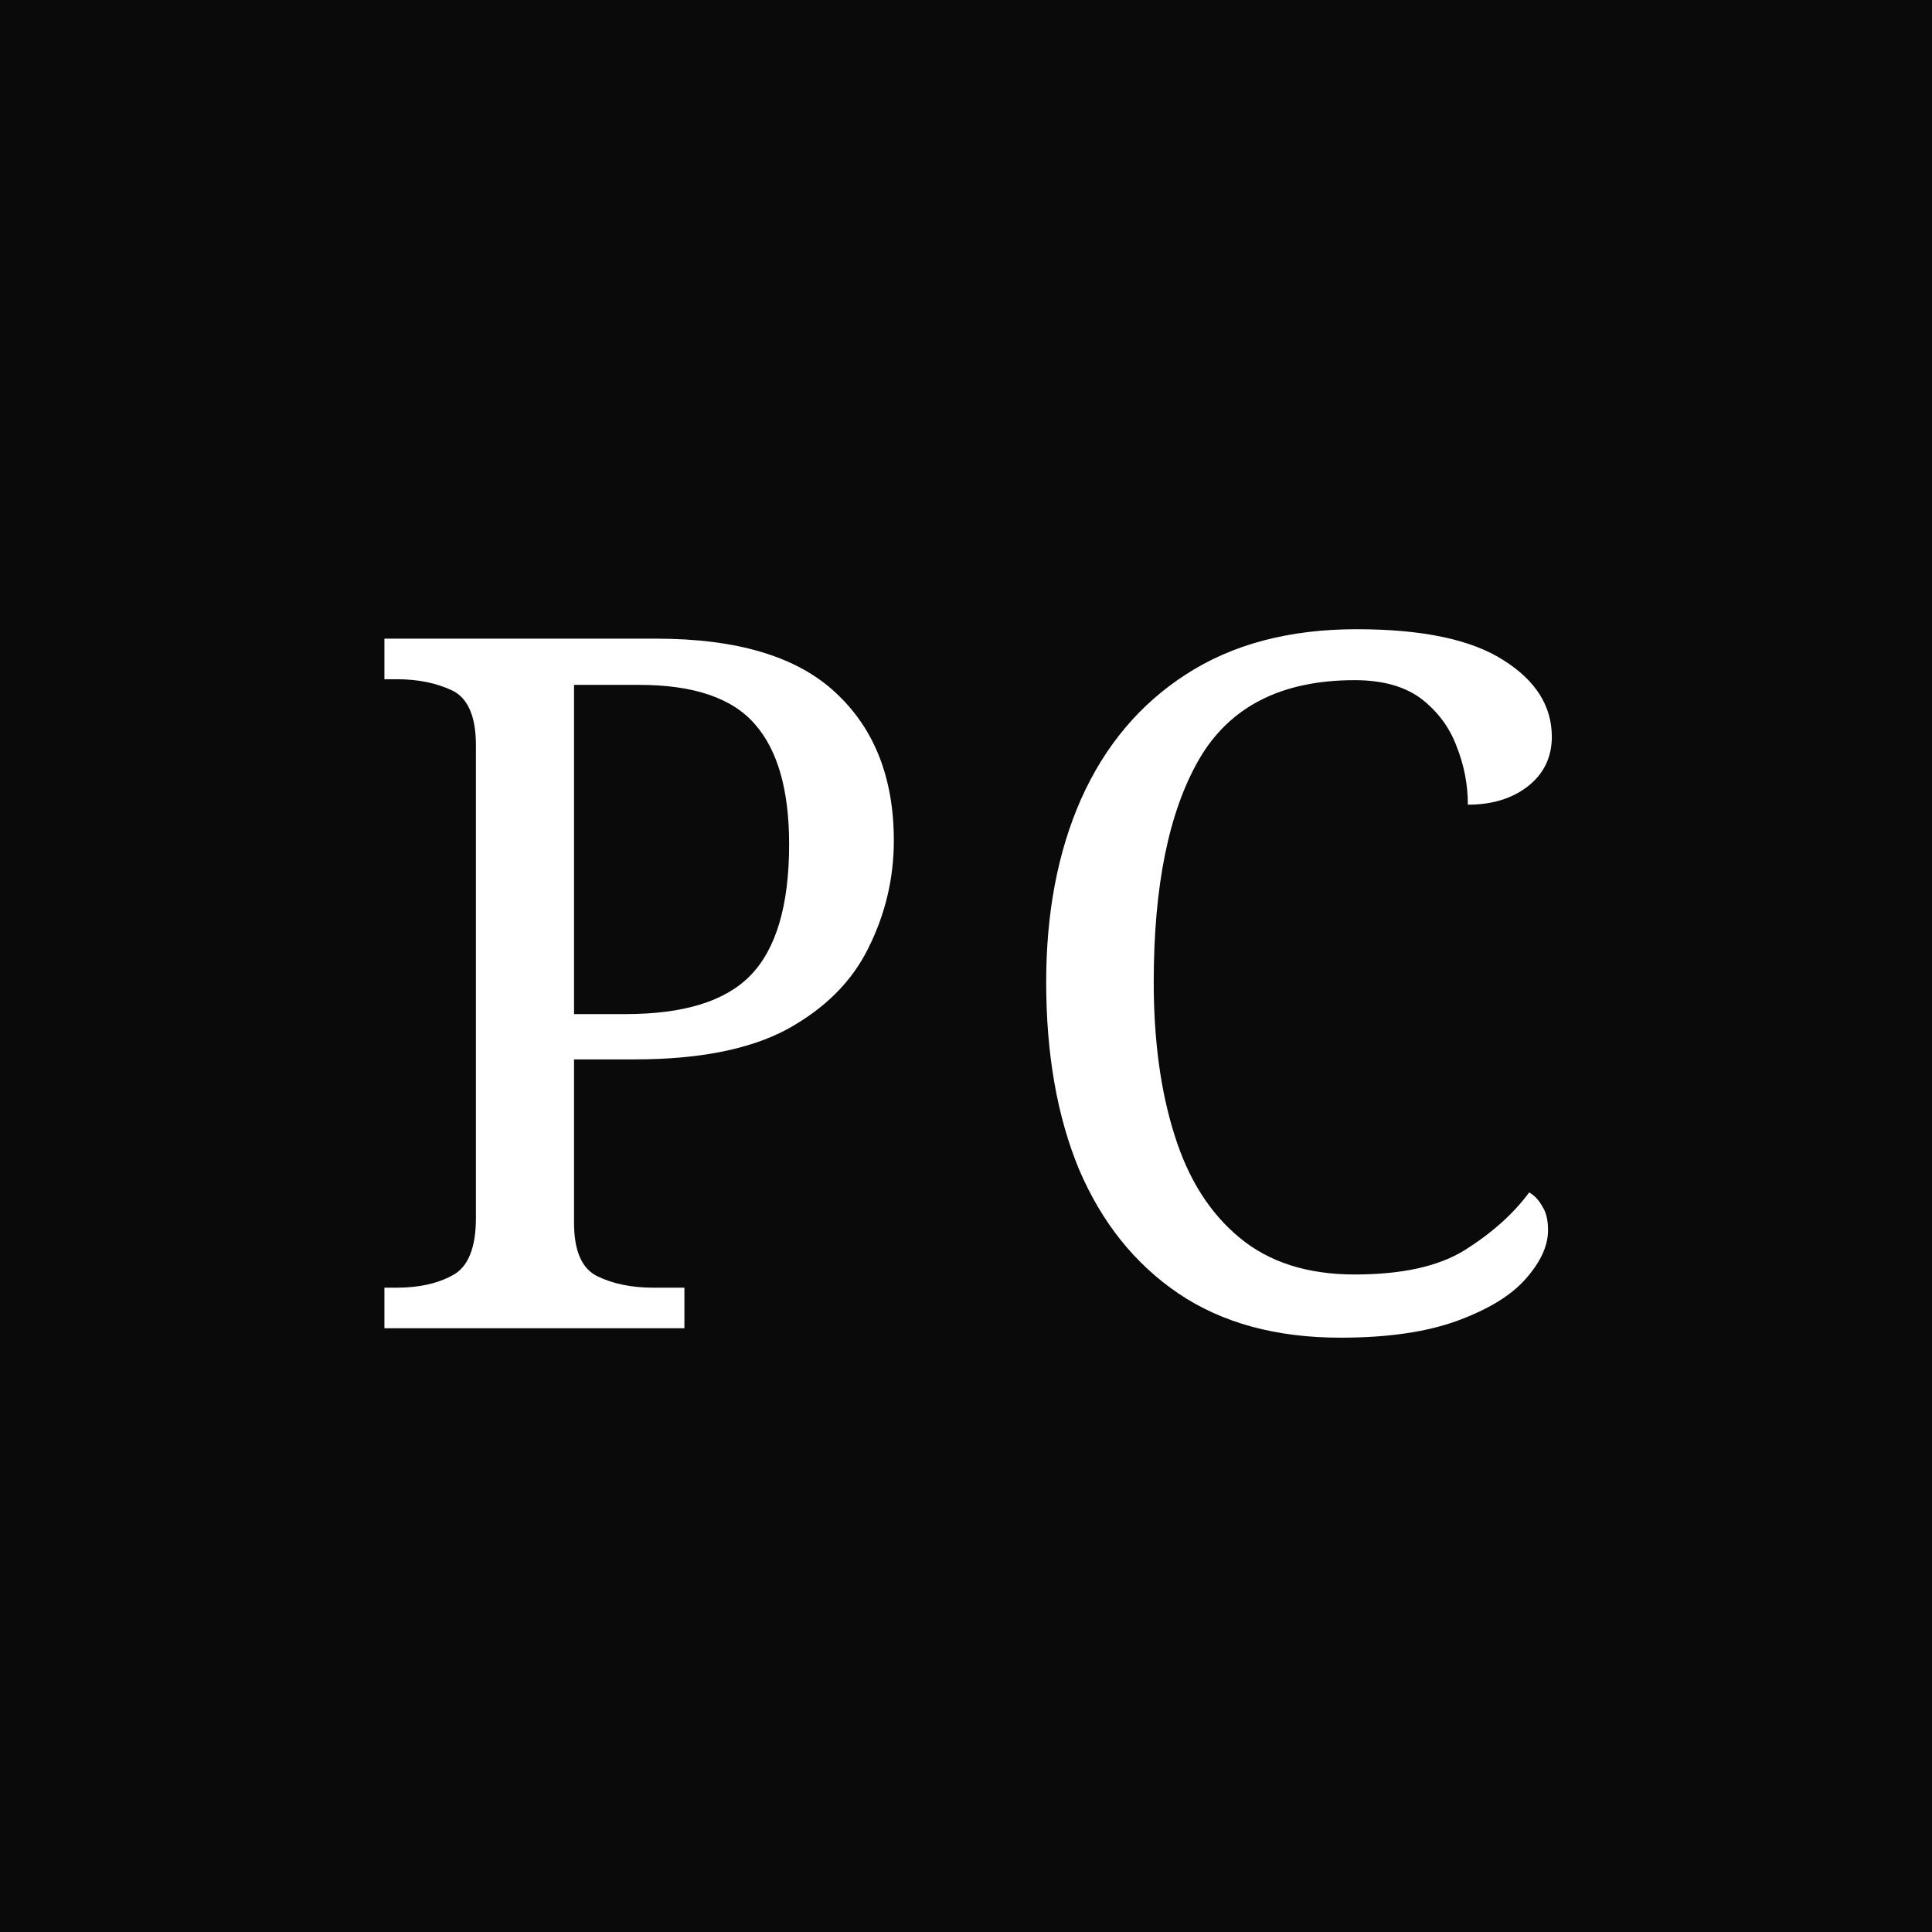
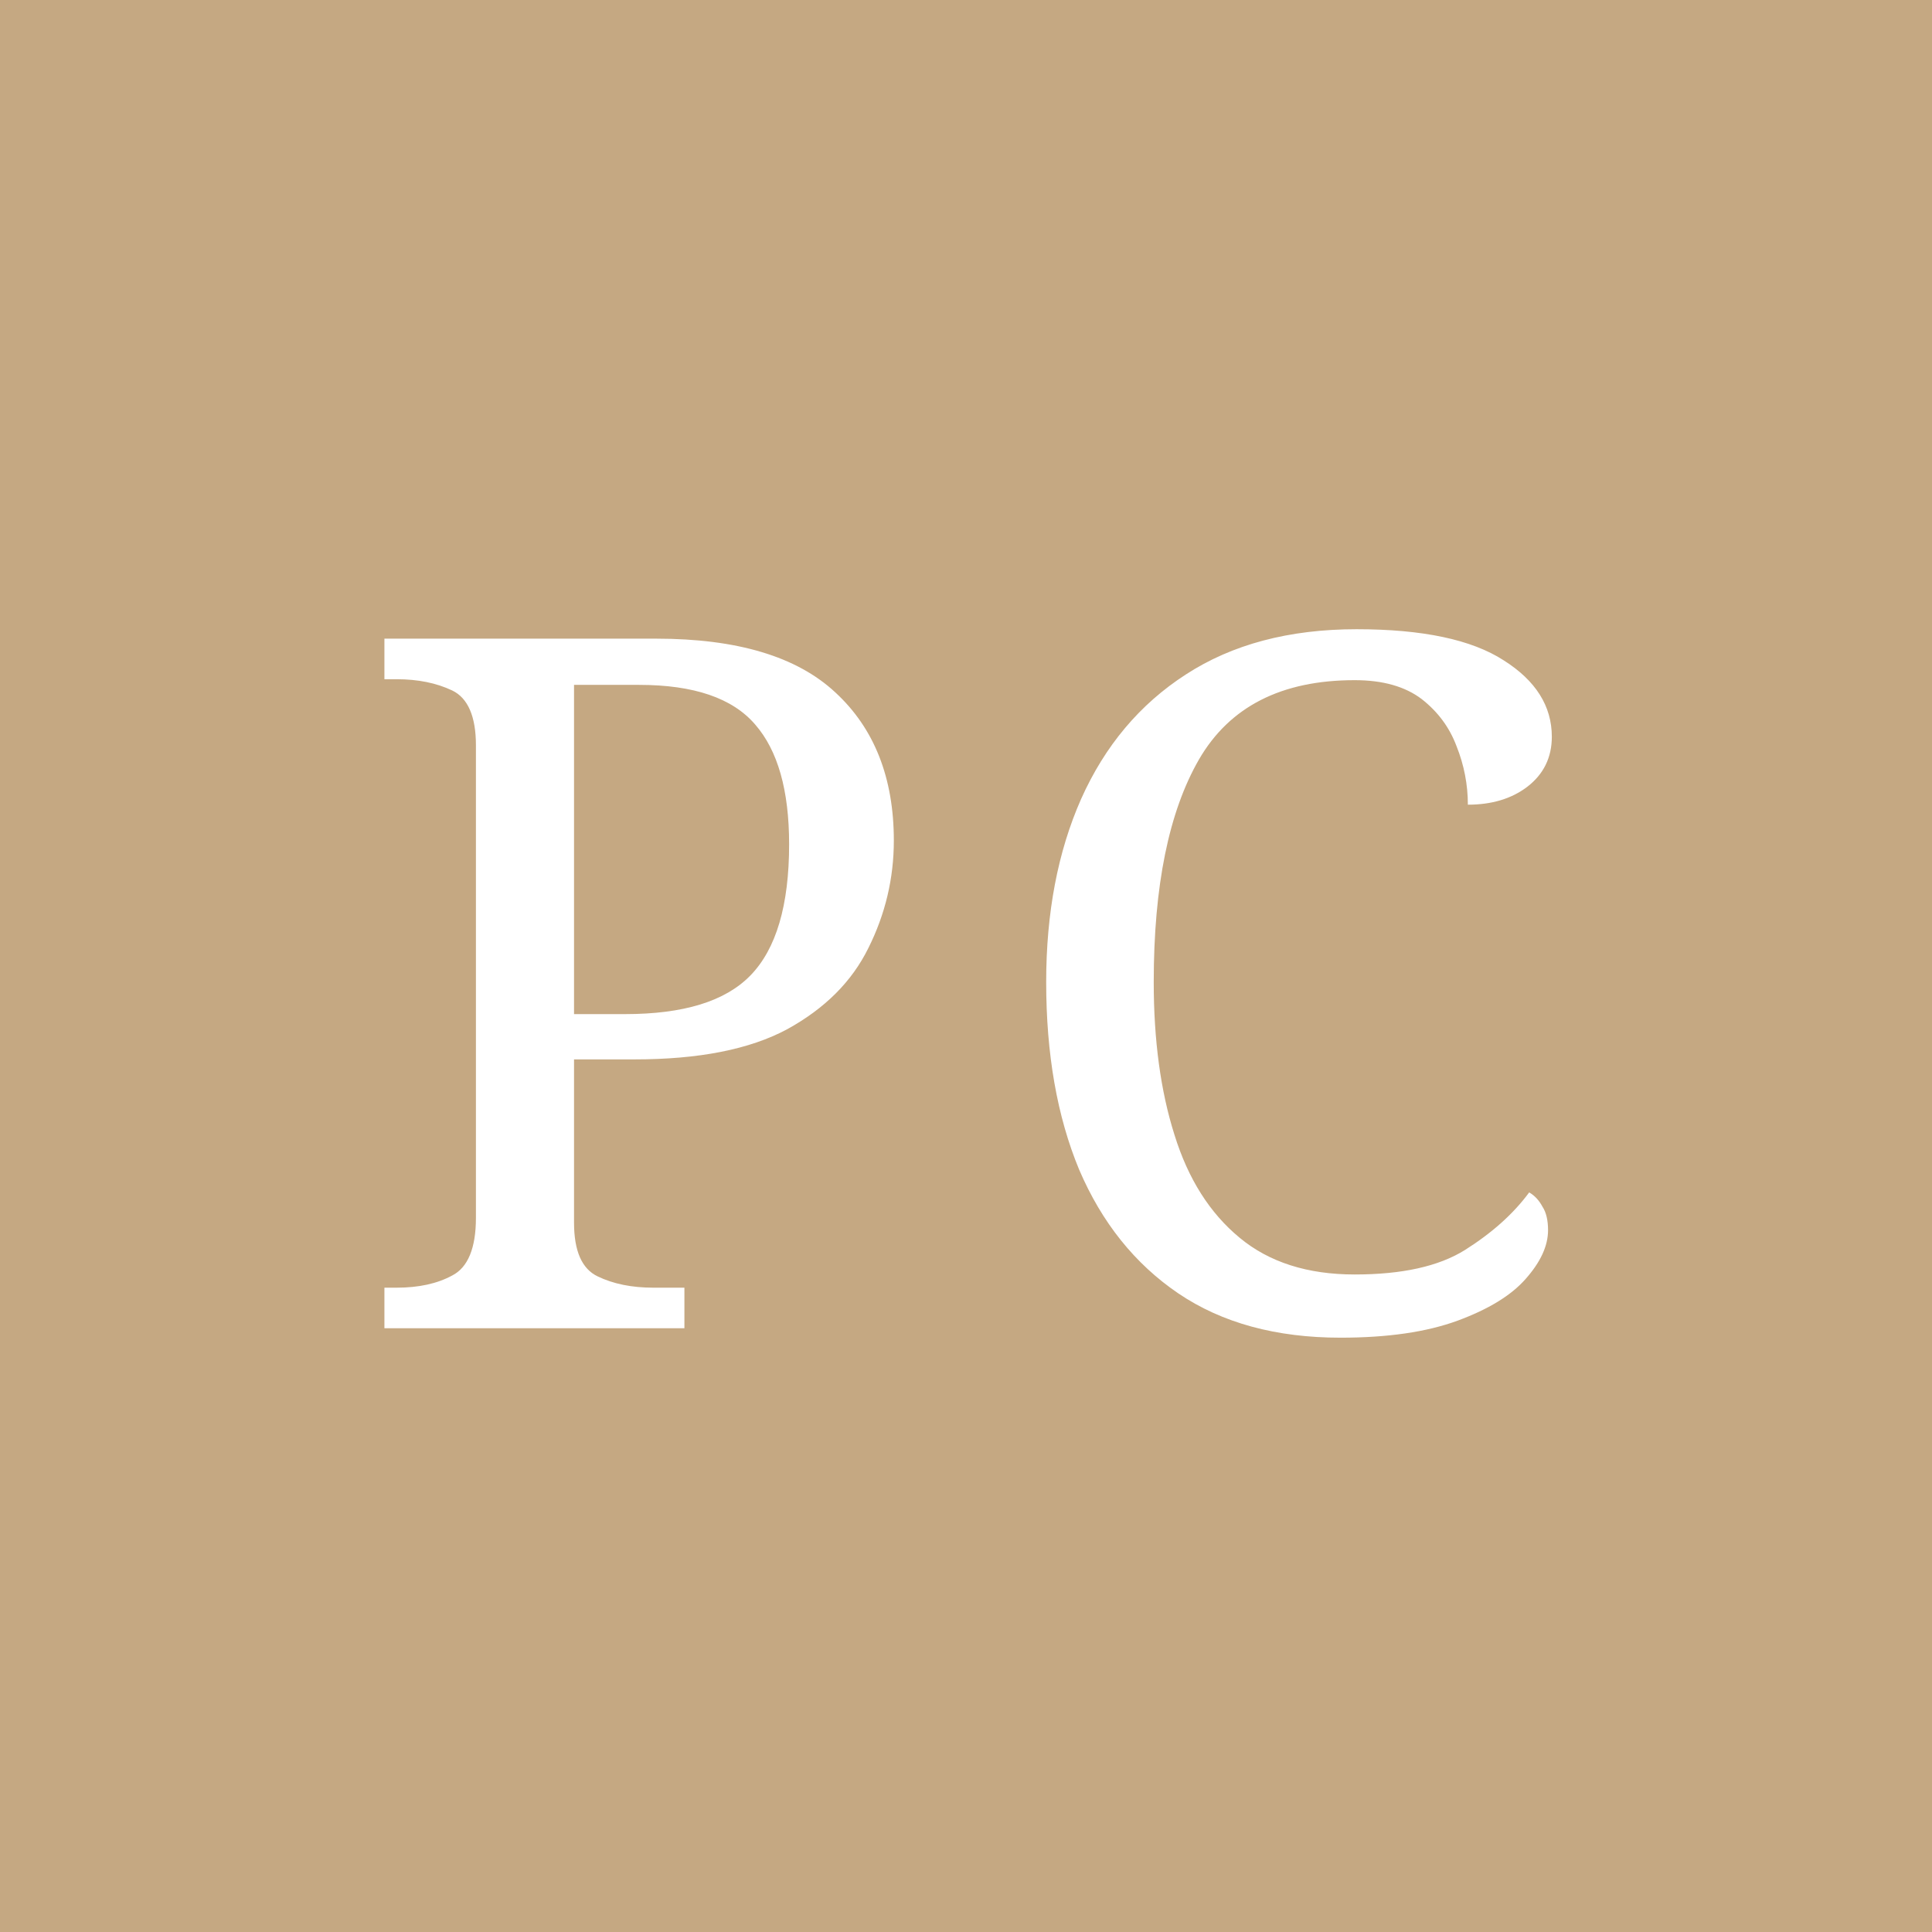
<svg xmlns="http://www.w3.org/2000/svg" viewBox="0 0 32 32" width="32" height="32">
-   <rect width="32" height="32" fill="#0a0a0a" />
+   <rect width="32" height="32" fill="#c5a882" />
  <text x="16" y="22" font-family="Georgia, serif" font-size="16" font-weight="400" fill="#ffffff" text-anchor="middle" letter-spacing="1">PC</text>
</svg>
